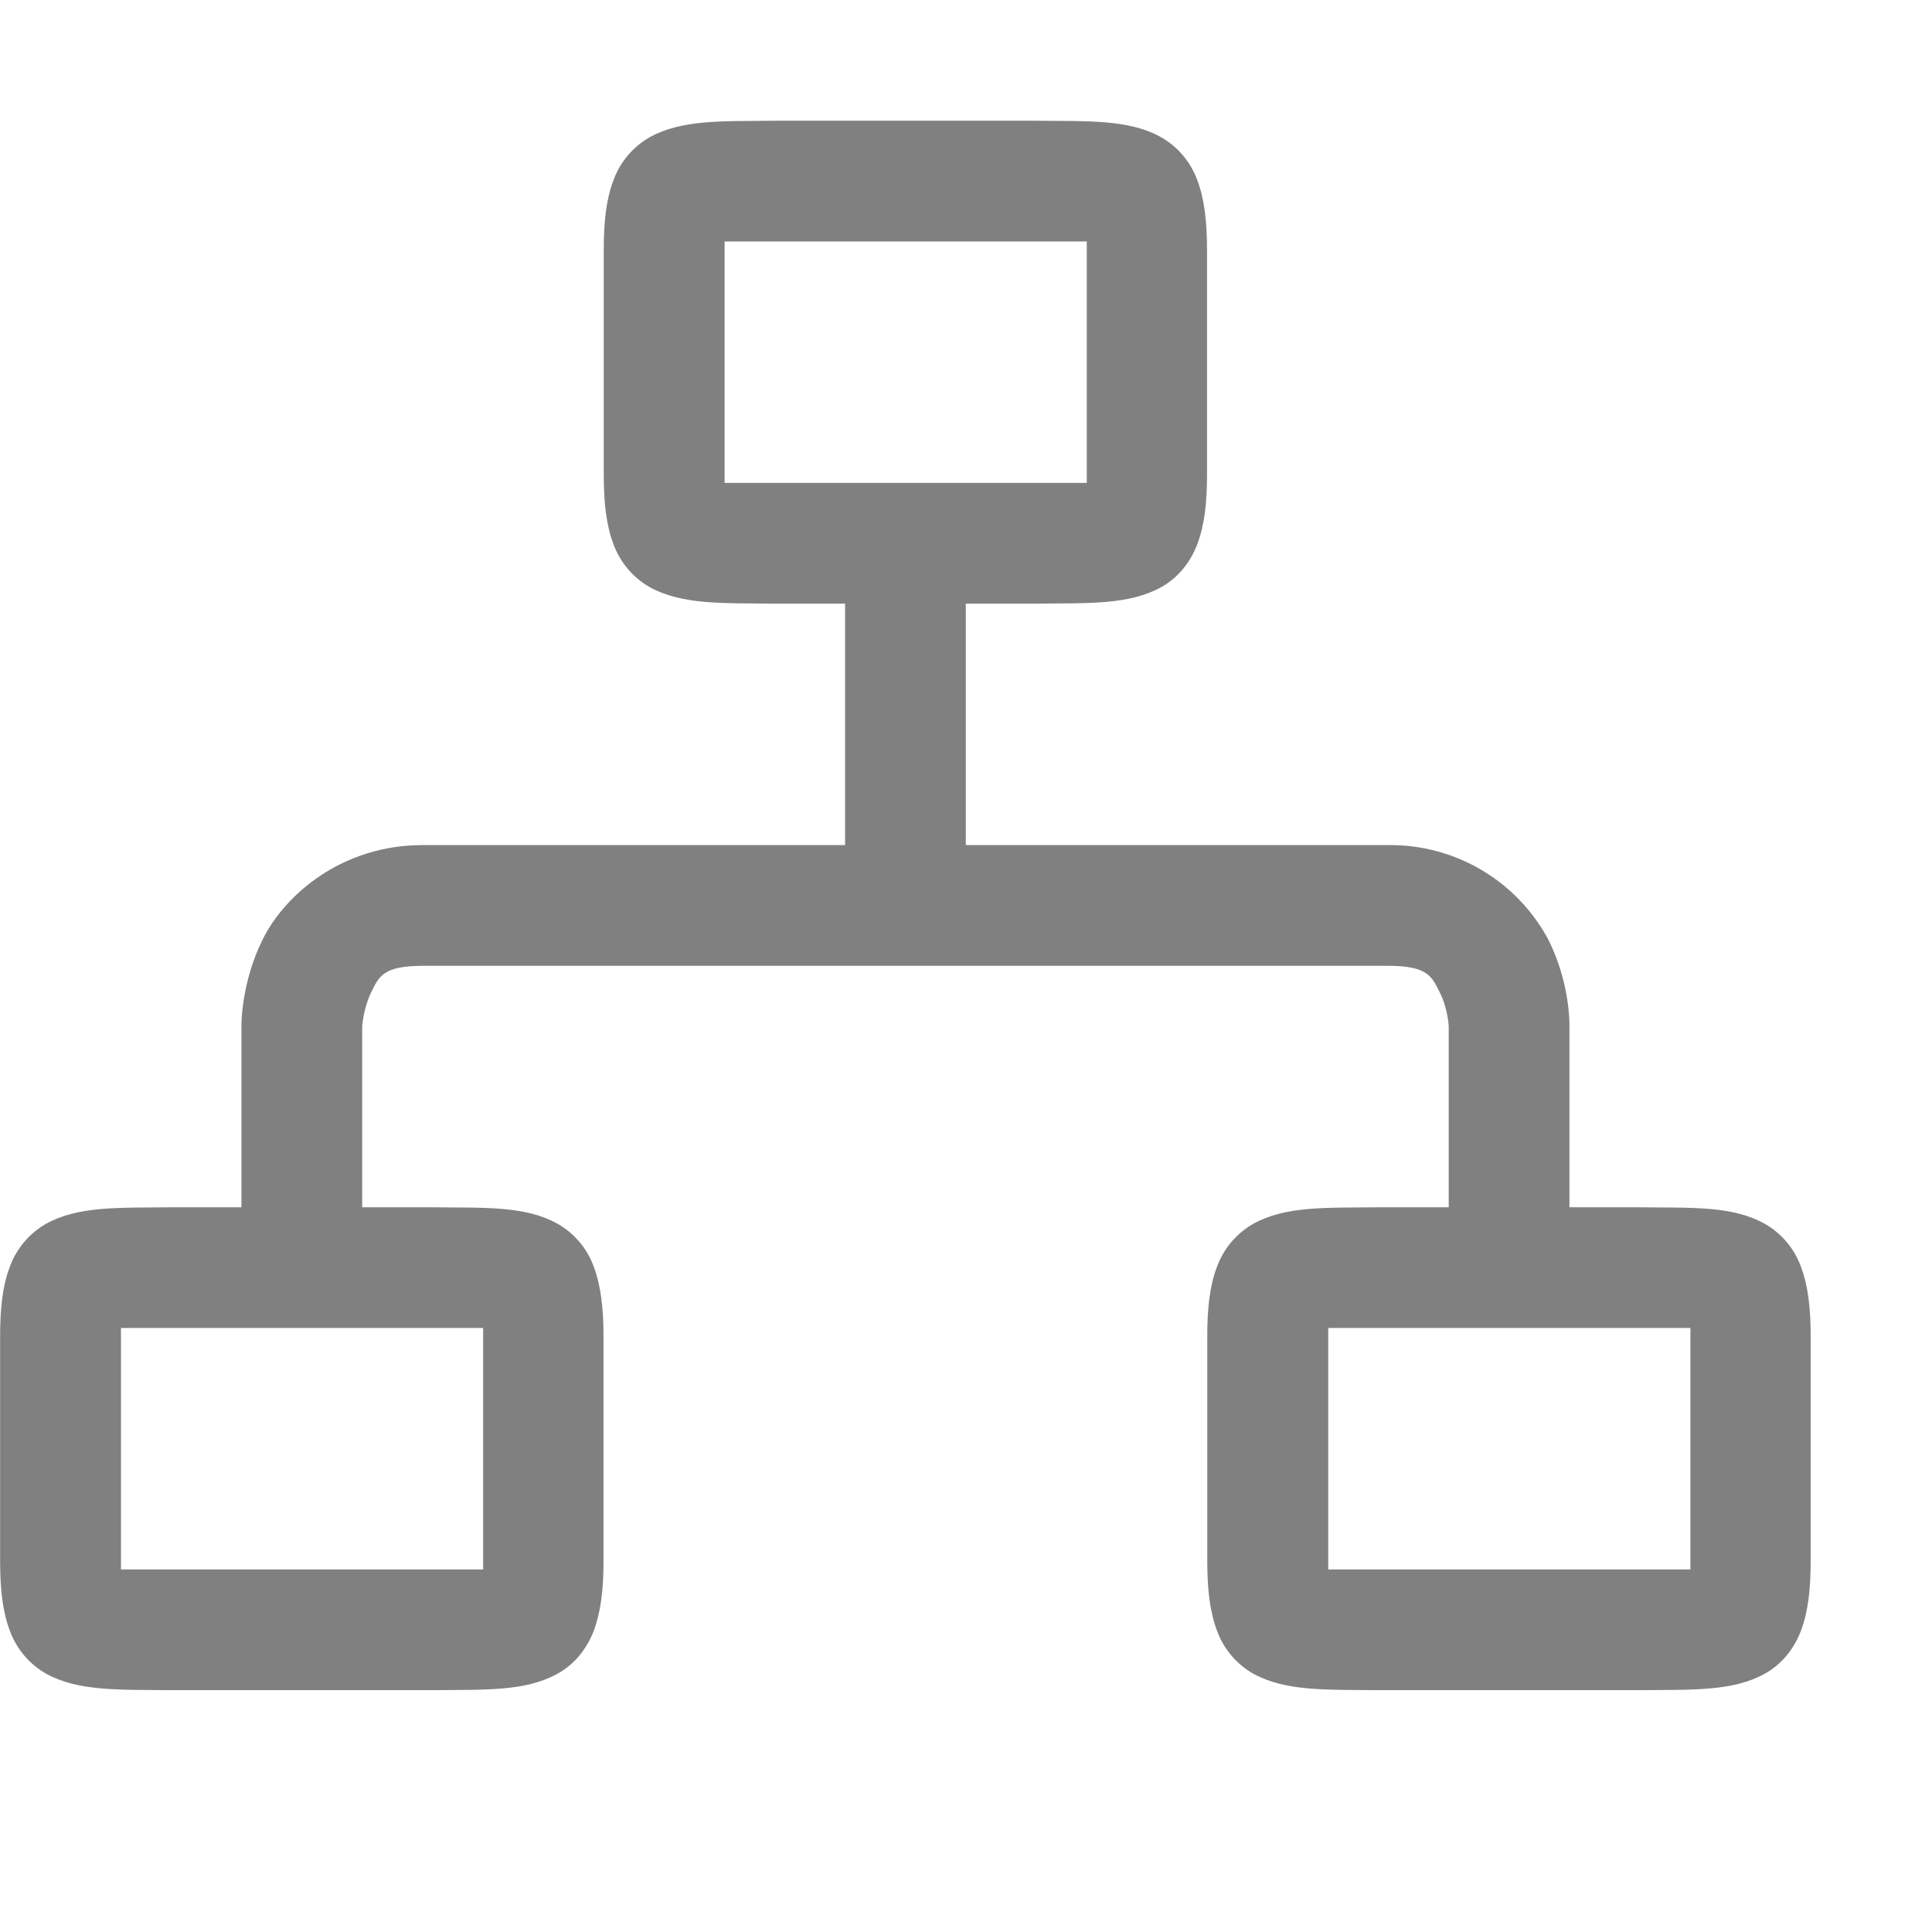
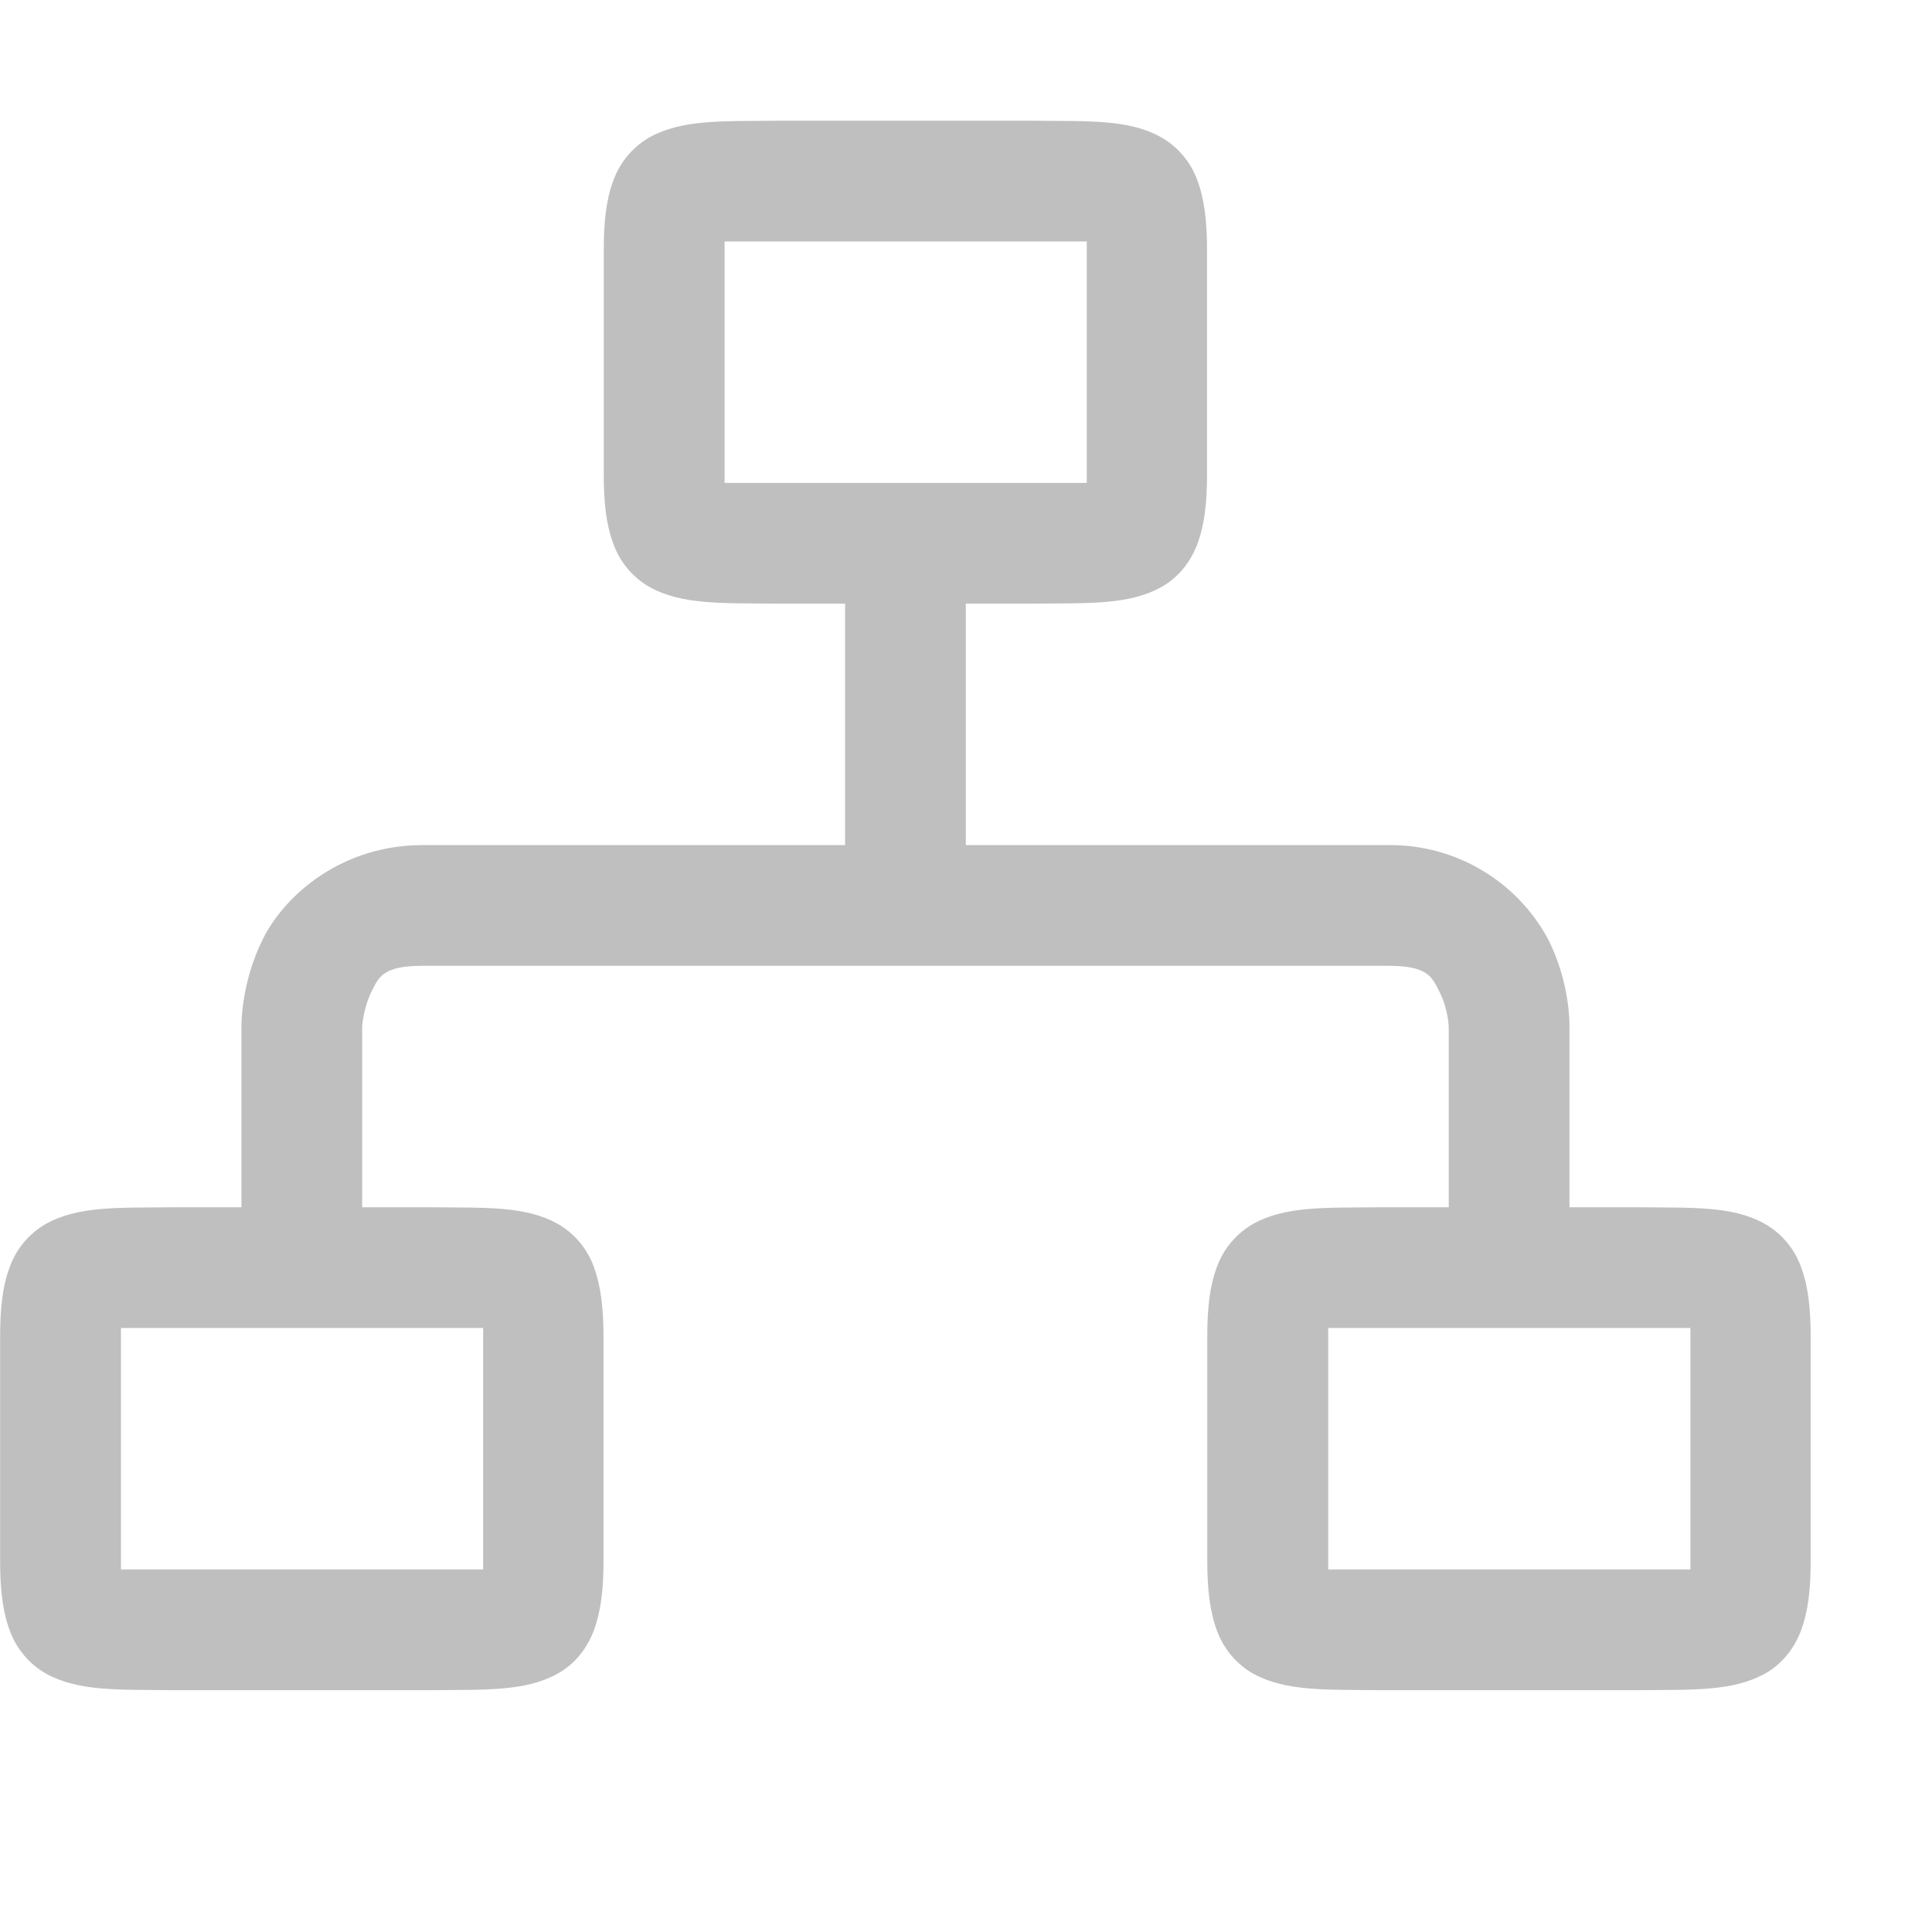
<svg xmlns="http://www.w3.org/2000/svg" height="16" width="16.003">
  <g color="#000" transform="translate(-1072.998 207)">
-     <path d="M1079.426-206c-.45.005-.778-.012-1.047.137a.676.676 0 0 0-.3.357c-.06.157-.08.343-.08.578v1.858c0 .235.021.42.08.576a.677.677 0 0 0 .3.357c.269.148.597.132 1.047.137h.572v2h-3.5c-.666 0-1.137.408-1.322.777-.185.37-.178.723-.178.723v1.5h-.572c-.45.005-.778-.012-1.047.137a.676.676 0 0 0-.3.357c-.06.157-.08.343-.08.578v1.858c0 .235.021.42.08.576a.677.677 0 0 0 .3.357c.269.148.597.132 1.047.137h2.144c.45-.005.779.012 1.047-.137.135-.074.24-.2.3-.357.058-.157.08-.341.08-.576v-1.858c0-.235-.022-.421-.08-.578a.673.673 0 0 0-.3-.357c-.268-.15-.597-.132-1.046-.137h-.573v-1.5s.01-.145.072-.275c.065-.131.094-.225.428-.225h8c.333 0 .362.094.428.225.065.13.072.275.072.275v1.5h-.573c-.449.005-.778-.012-1.046.137a.676.676 0 0 0-.301.357c-.06.157-.08.343-.08.578v1.858c0 .235.022.42.08.576a.677.677 0 0 0 .3.357c.27.148.598.132 1.047.137h2.145c.45-.005.778.012 1.047-.137.134-.074.24-.2.299-.357.059-.157.08-.341.08-.576v-1.858c0-.235-.021-.421-.08-.578a.673.673 0 0 0-.3-.357c-.268-.15-.597-.132-1.046-.137h-.572v-1.5s.01-.353-.178-.723a1.485 1.485 0 0 0-1.322-.777h-3.5v-2h.572c.45-.005.778.012 1.047-.137.134-.074.24-.2.299-.357.059-.157.08-.341.08-.576v-1.858c0-.235-.021-.421-.08-.578a.673.673 0 0 0-.3-.357c-.268-.15-.597-.132-1.046-.137zm-.426 1h3v2h-3zm-5 9h3v2h-3zm10 0h3v2h-3z" fill="gray" font-family="sans-serif" font-weight="400" overflow="visible" style="line-height:normal;font-variant-ligatures:normal;font-variant-position:normal;font-variant-caps:normal;font-variant-numeric:normal;font-variant-alternates:normal;font-feature-settings:normal;text-indent:0;text-align:start;text-decoration-line:none;text-decoration-style:solid;text-decoration-color:#000;text-transform:none;text-orientation:mixed;shape-padding:0;isolation:auto;mix-blend-mode:normal;marker:none" white-space="normal" />
+     <path d="M1079.426-206c-.45.005-.778-.012-1.047.137a.676.676 0 0 0-.3.357c-.06.157-.08.343-.08.578v1.858c0 .235.021.42.08.576a.677.677 0 0 0 .3.357c.269.148.597.132 1.047.137h.572v2h-3.5c-.666 0-1.137.408-1.322.777-.185.37-.178.723-.178.723v1.5h-.572c-.45.005-.778-.012-1.047.137a.676.676 0 0 0-.3.357c-.06.157-.08.343-.08.578v1.858c0 .235.021.42.08.576a.677.677 0 0 0 .3.357c.269.148.597.132 1.047.137h2.144c.45-.005.779.012 1.047-.137.135-.074.24-.2.3-.357.058-.157.08-.341.08-.576v-1.858c0-.235-.022-.421-.08-.578a.673.673 0 0 0-.3-.357c-.268-.15-.597-.132-1.046-.137h-.573v-1.5s.01-.145.072-.275c.065-.131.094-.225.428-.225h8c.333 0 .362.094.428.225.065.13.072.275.072.275v1.5h-.573c-.449.005-.778-.012-1.046.137a.676.676 0 0 0-.301.357c-.06.157-.08.343-.08.578v1.858c0 .235.022.42.08.576a.677.677 0 0 0 .3.357c.27.148.598.132 1.047.137h2.145c.45-.005.778.012 1.047-.137.134-.074.24-.2.299-.357.059-.157.08-.341.08-.576v-1.858c0-.235-.021-.421-.08-.578a.673.673 0 0 0-.3-.357c-.268-.15-.597-.132-1.046-.137h-.572v-1.5s.01-.353-.178-.723a1.485 1.485 0 0 0-1.322-.777h-3.5v-2h.572c.45-.005.778.012 1.047-.137.134-.074.24-.2.299-.357.059-.157.08-.341.08-.576v-1.858c0-.235-.021-.421-.08-.578a.673.673 0 0 0-.3-.357c-.268-.15-.597-.132-1.046-.137zm-.426 1h3v2h-3zm-5 9h3v2h-3zm10 0h3v2h-3z" fill="gray" font-family="sans-serif" font-weight="400" opacity=".5" overflow="visible" style="line-height:normal;font-variant-ligatures:normal;font-variant-position:normal;font-variant-caps:normal;font-variant-numeric:normal;font-variant-alternates:normal;font-feature-settings:normal;text-indent:0;text-align:start;text-decoration-line:none;text-decoration-style:solid;text-decoration-color:#000;text-transform:none;text-orientation:mixed;shape-padding:0;isolation:auto;mix-blend-mode:normal;marker:none" white-space="normal" />
  </g>
</svg>
